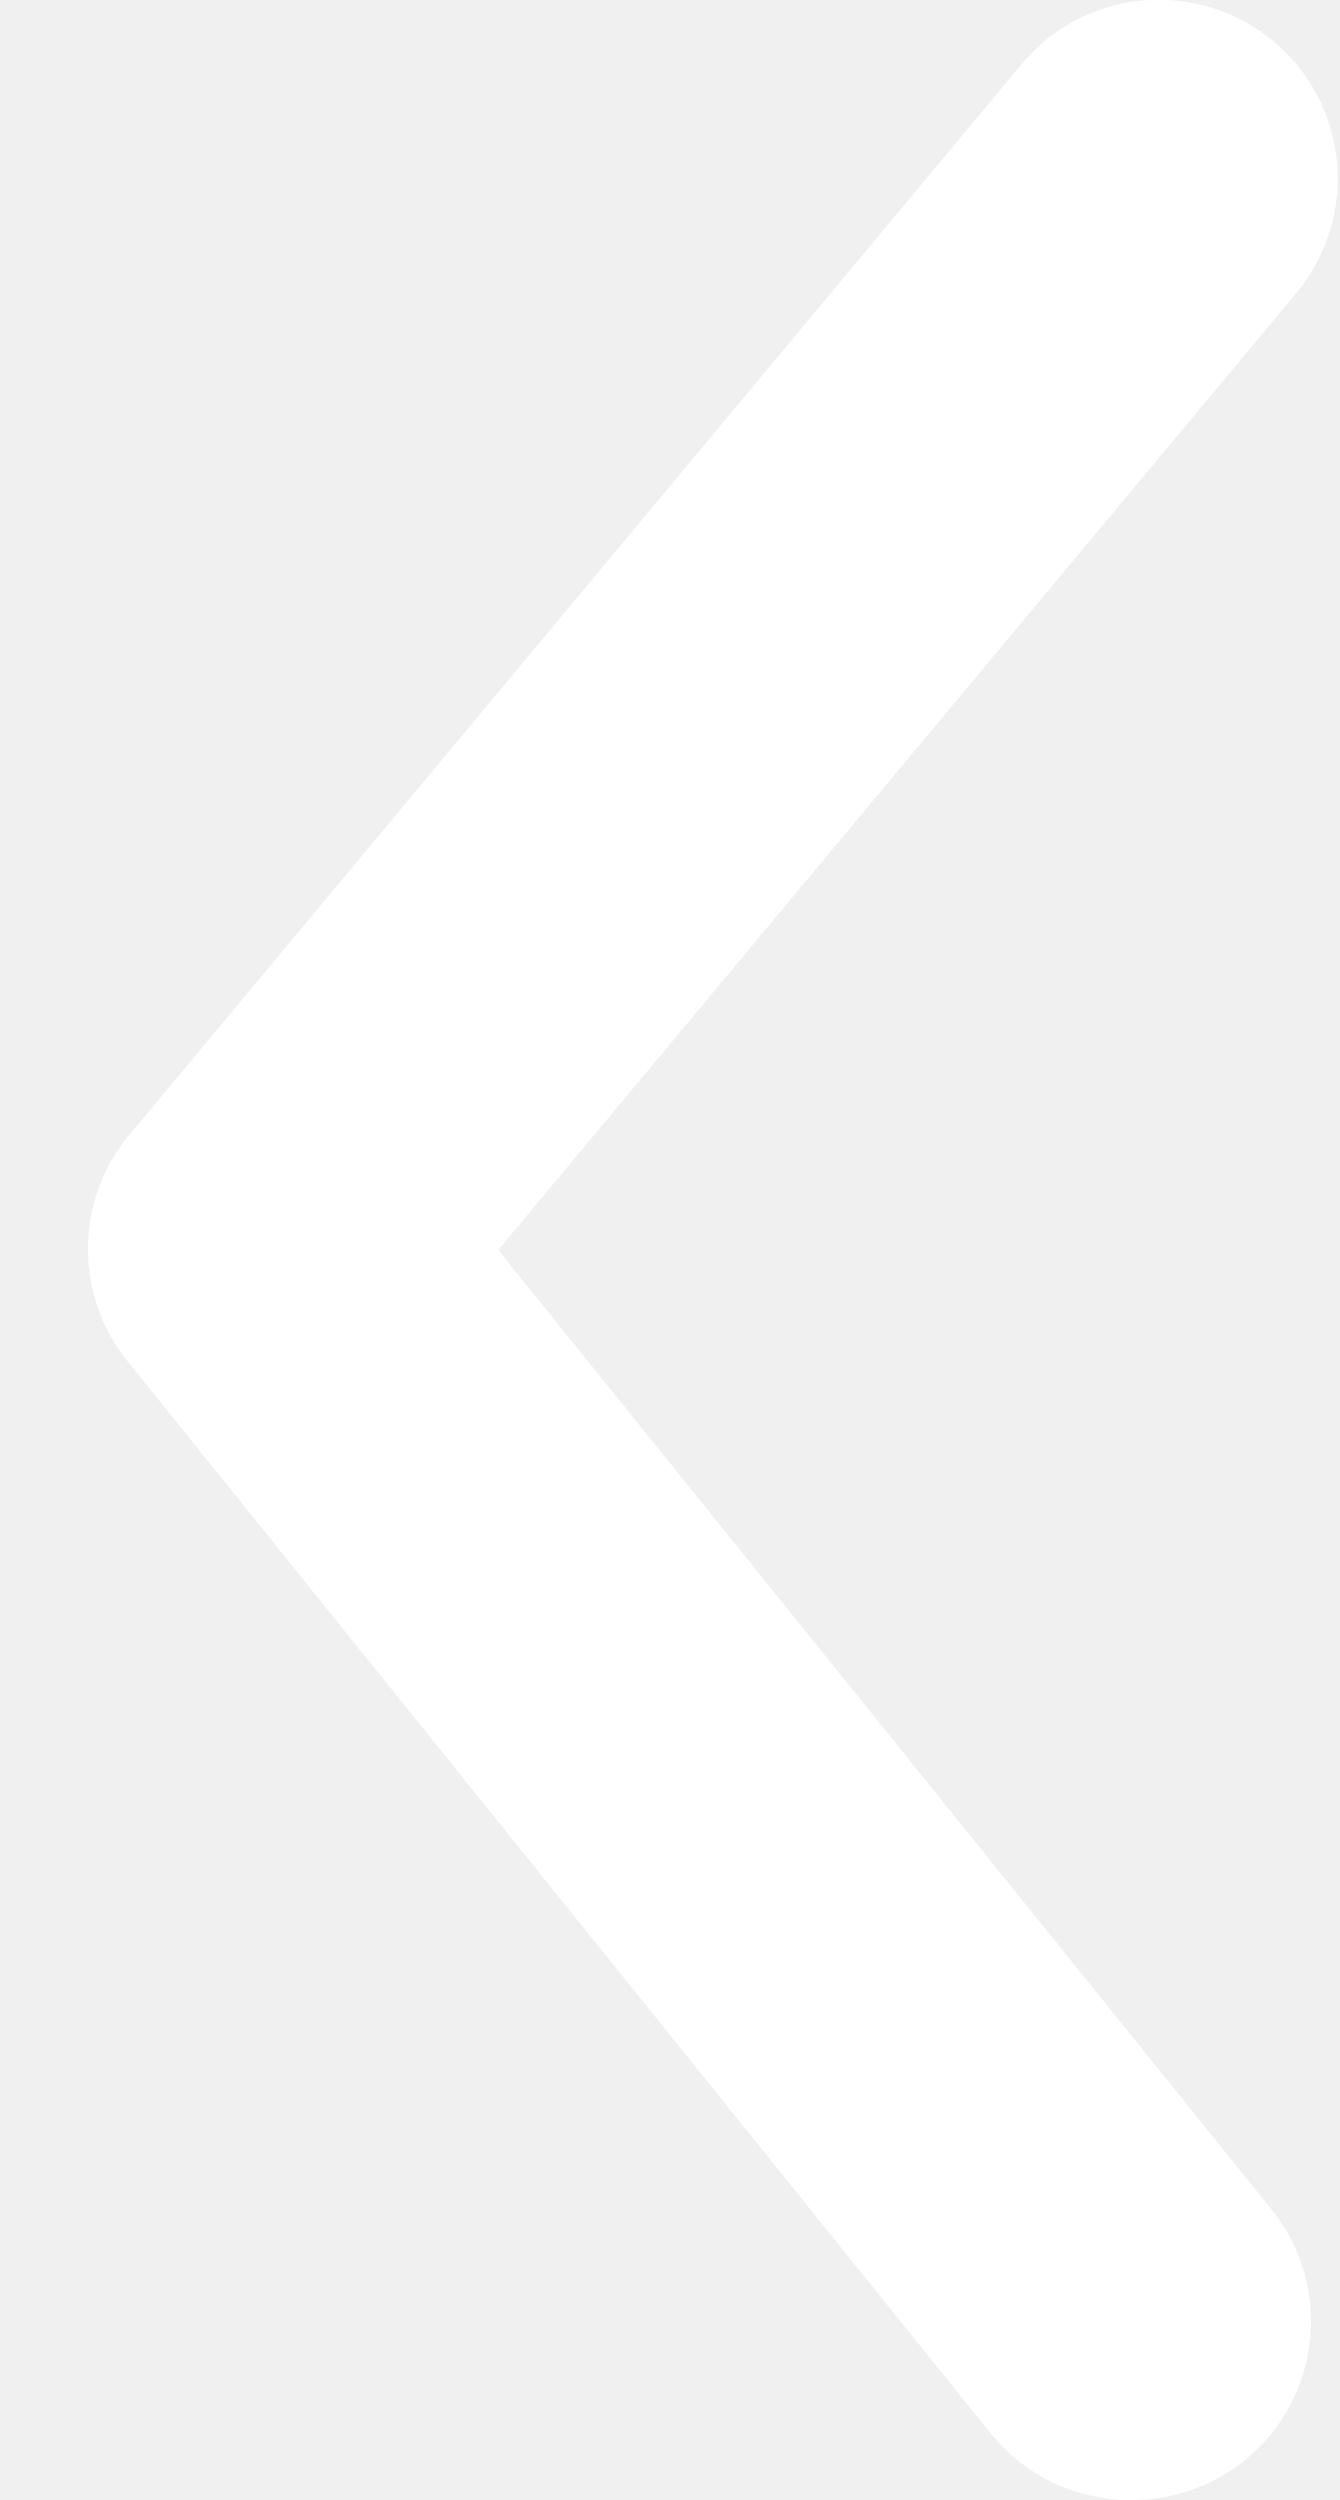
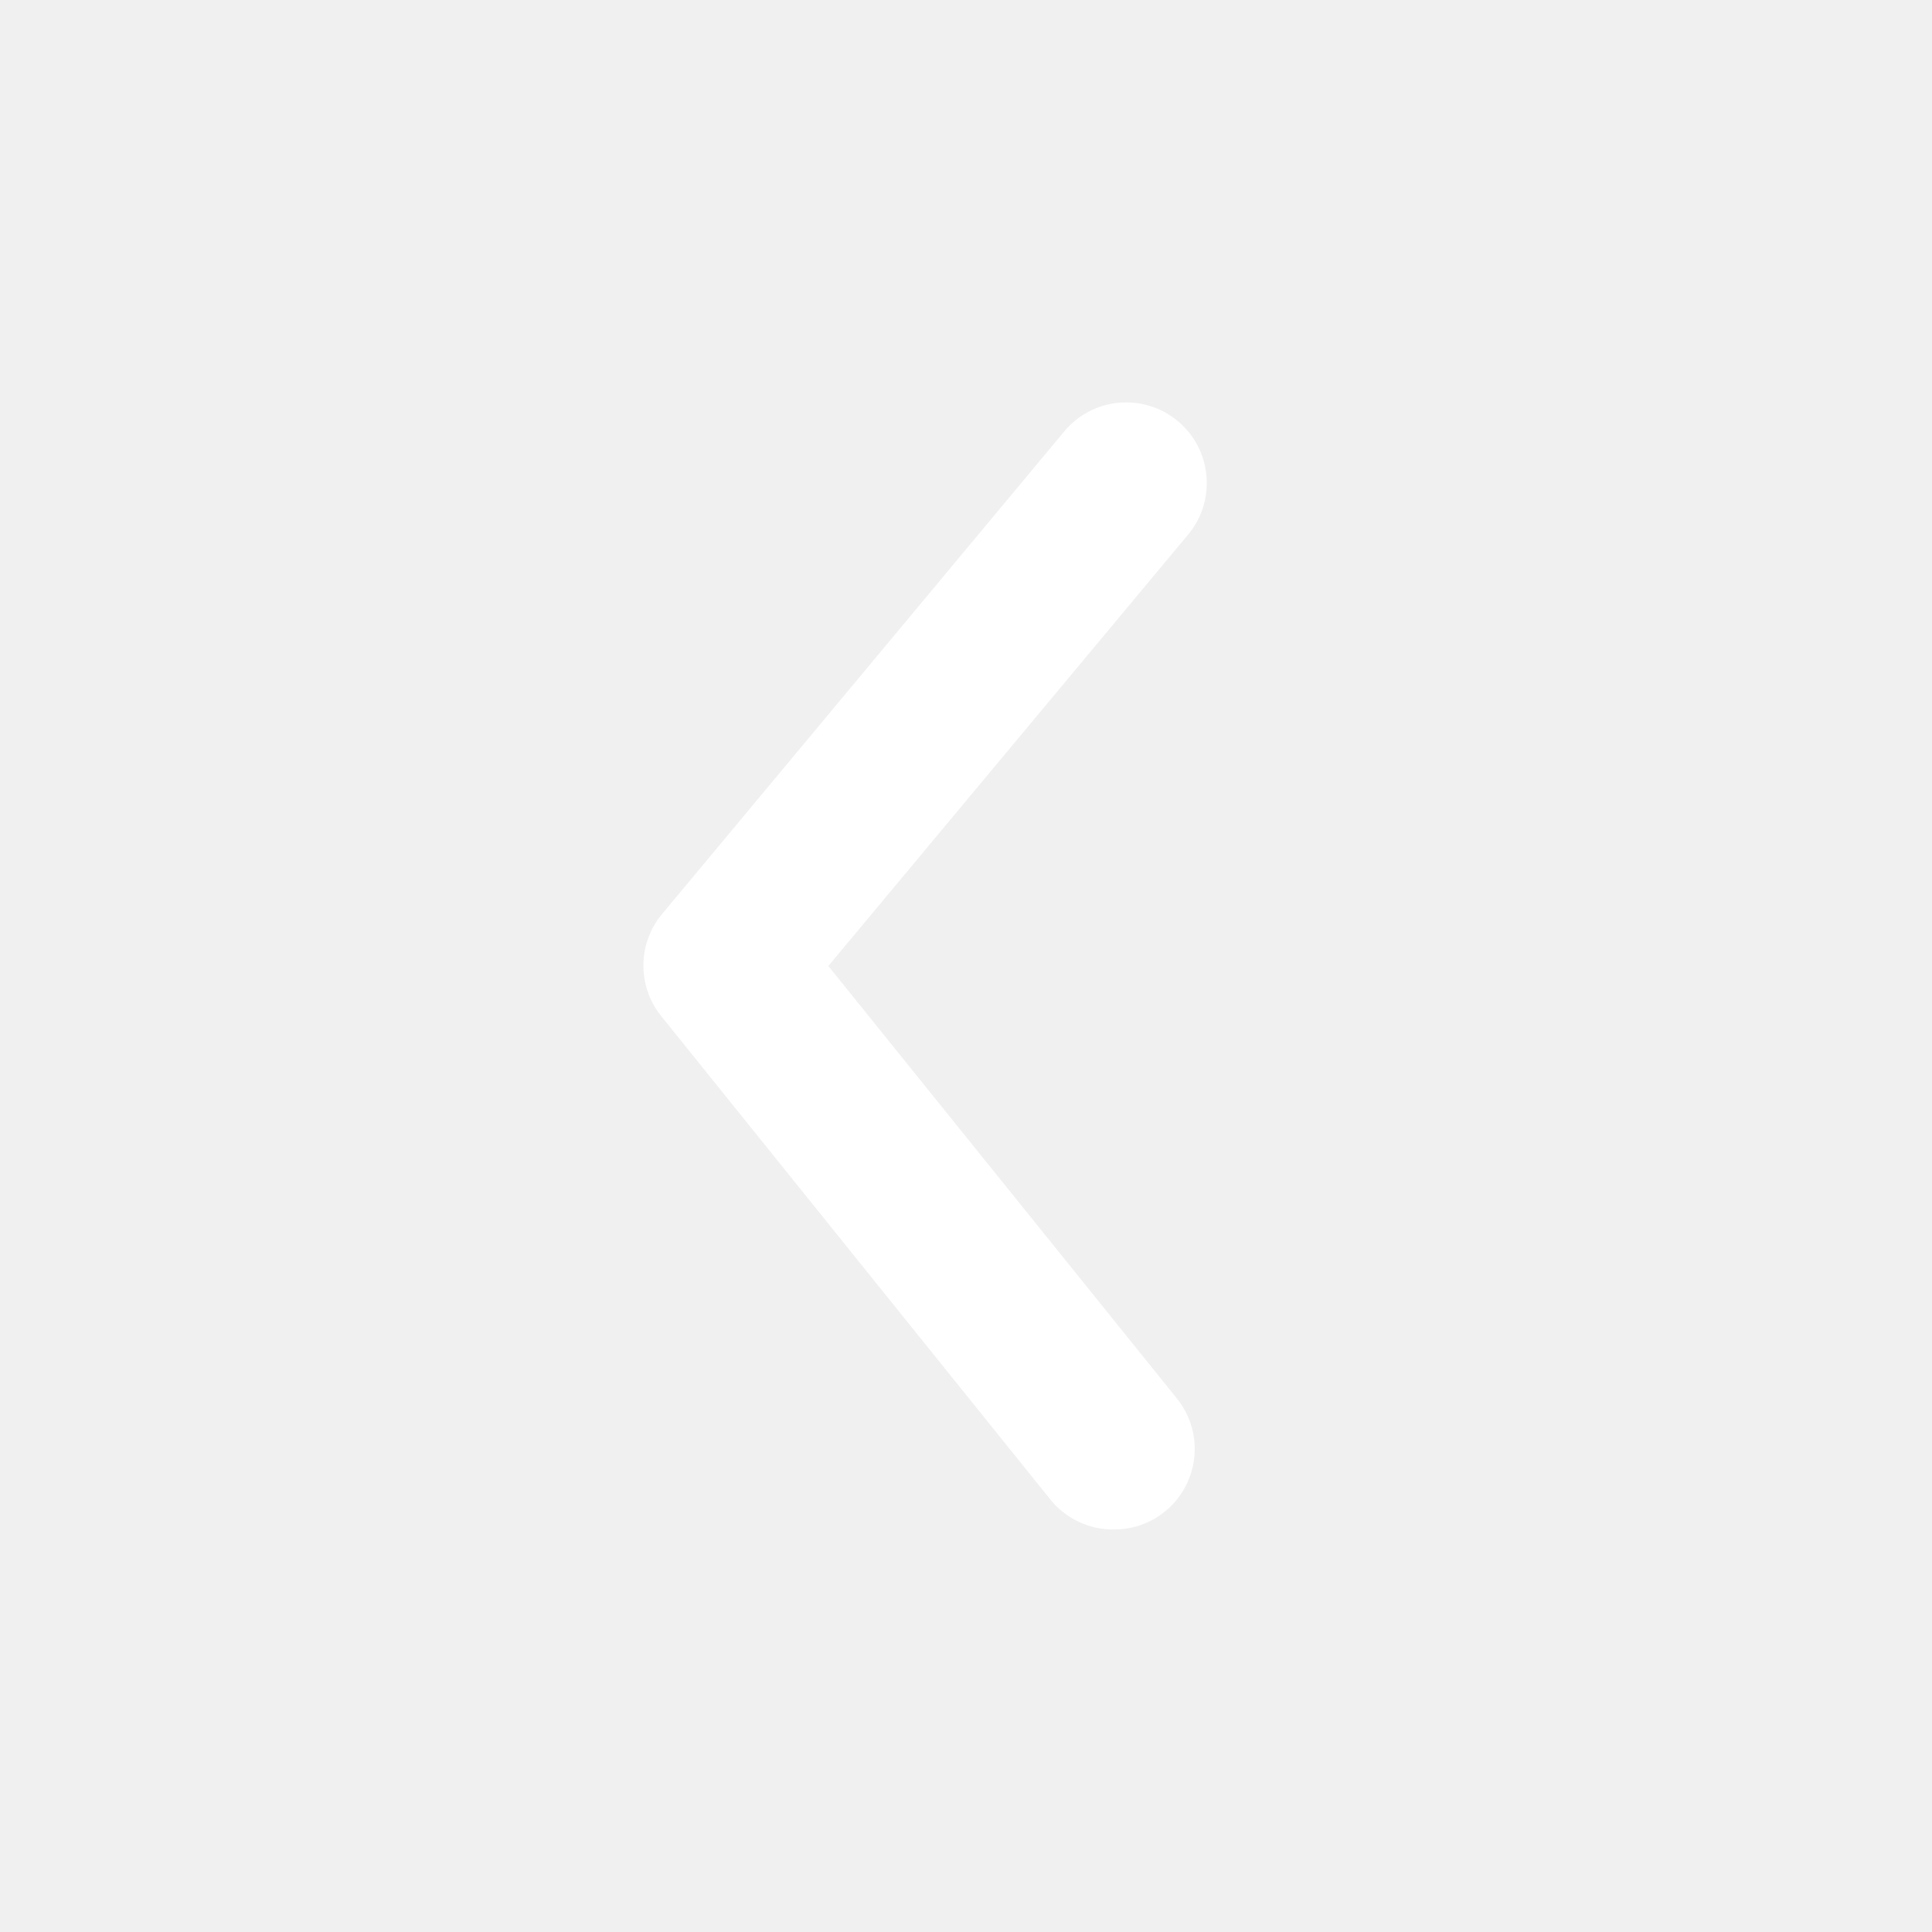
- <svg xmlns="http://www.w3.org/2000/svg" width="15" height="28" viewBox="0 0 15 28" fill="none">
-   <path d="M12.66 28C12.361 28.001 12.066 27.935 11.796 27.807C11.526 27.678 11.288 27.492 11.1 27.26L1.44 15.26C1.146 14.902 0.985 14.453 0.985 13.99C0.985 13.526 1.146 13.077 1.44 12.72L11.44 0.72C11.779 0.311 12.267 0.054 12.796 0.006C13.325 -0.043 13.851 0.12 14.26 0.46C14.668 0.799 14.925 1.287 14.974 1.816C15.023 2.345 14.859 2.871 14.52 3.28L5.58 14L14.22 24.72C14.464 25.013 14.62 25.371 14.668 25.75C14.715 26.129 14.653 26.514 14.489 26.859C14.325 27.204 14.066 27.495 13.742 27.697C13.417 27.899 13.042 28.004 12.66 28Z" fill="white" />
+ <svg xmlns="http://www.w3.org/2000/svg" viewbox="0 0 24 24" width="24" height="24" fill="none">
+   <g clip-path="url(#a)">
+     <path d="M13.83 19a1 1 0 0 1-.78-.37l-4.83-6a1 1 0 0 1 0-1.27l5-6a1.001 1.001 0 1 1 1.54 1.28L10.29 12l4.32 5.36a1 1 0 0 1-.78 1.64Z" fill="#fff" />
+   </g>
+   <defs>
+     <clipPath id="a">
+       <path fill="#fff" d="M0 0h24v24H0z" />
+     </clipPath>
+   </defs>
</svg>
